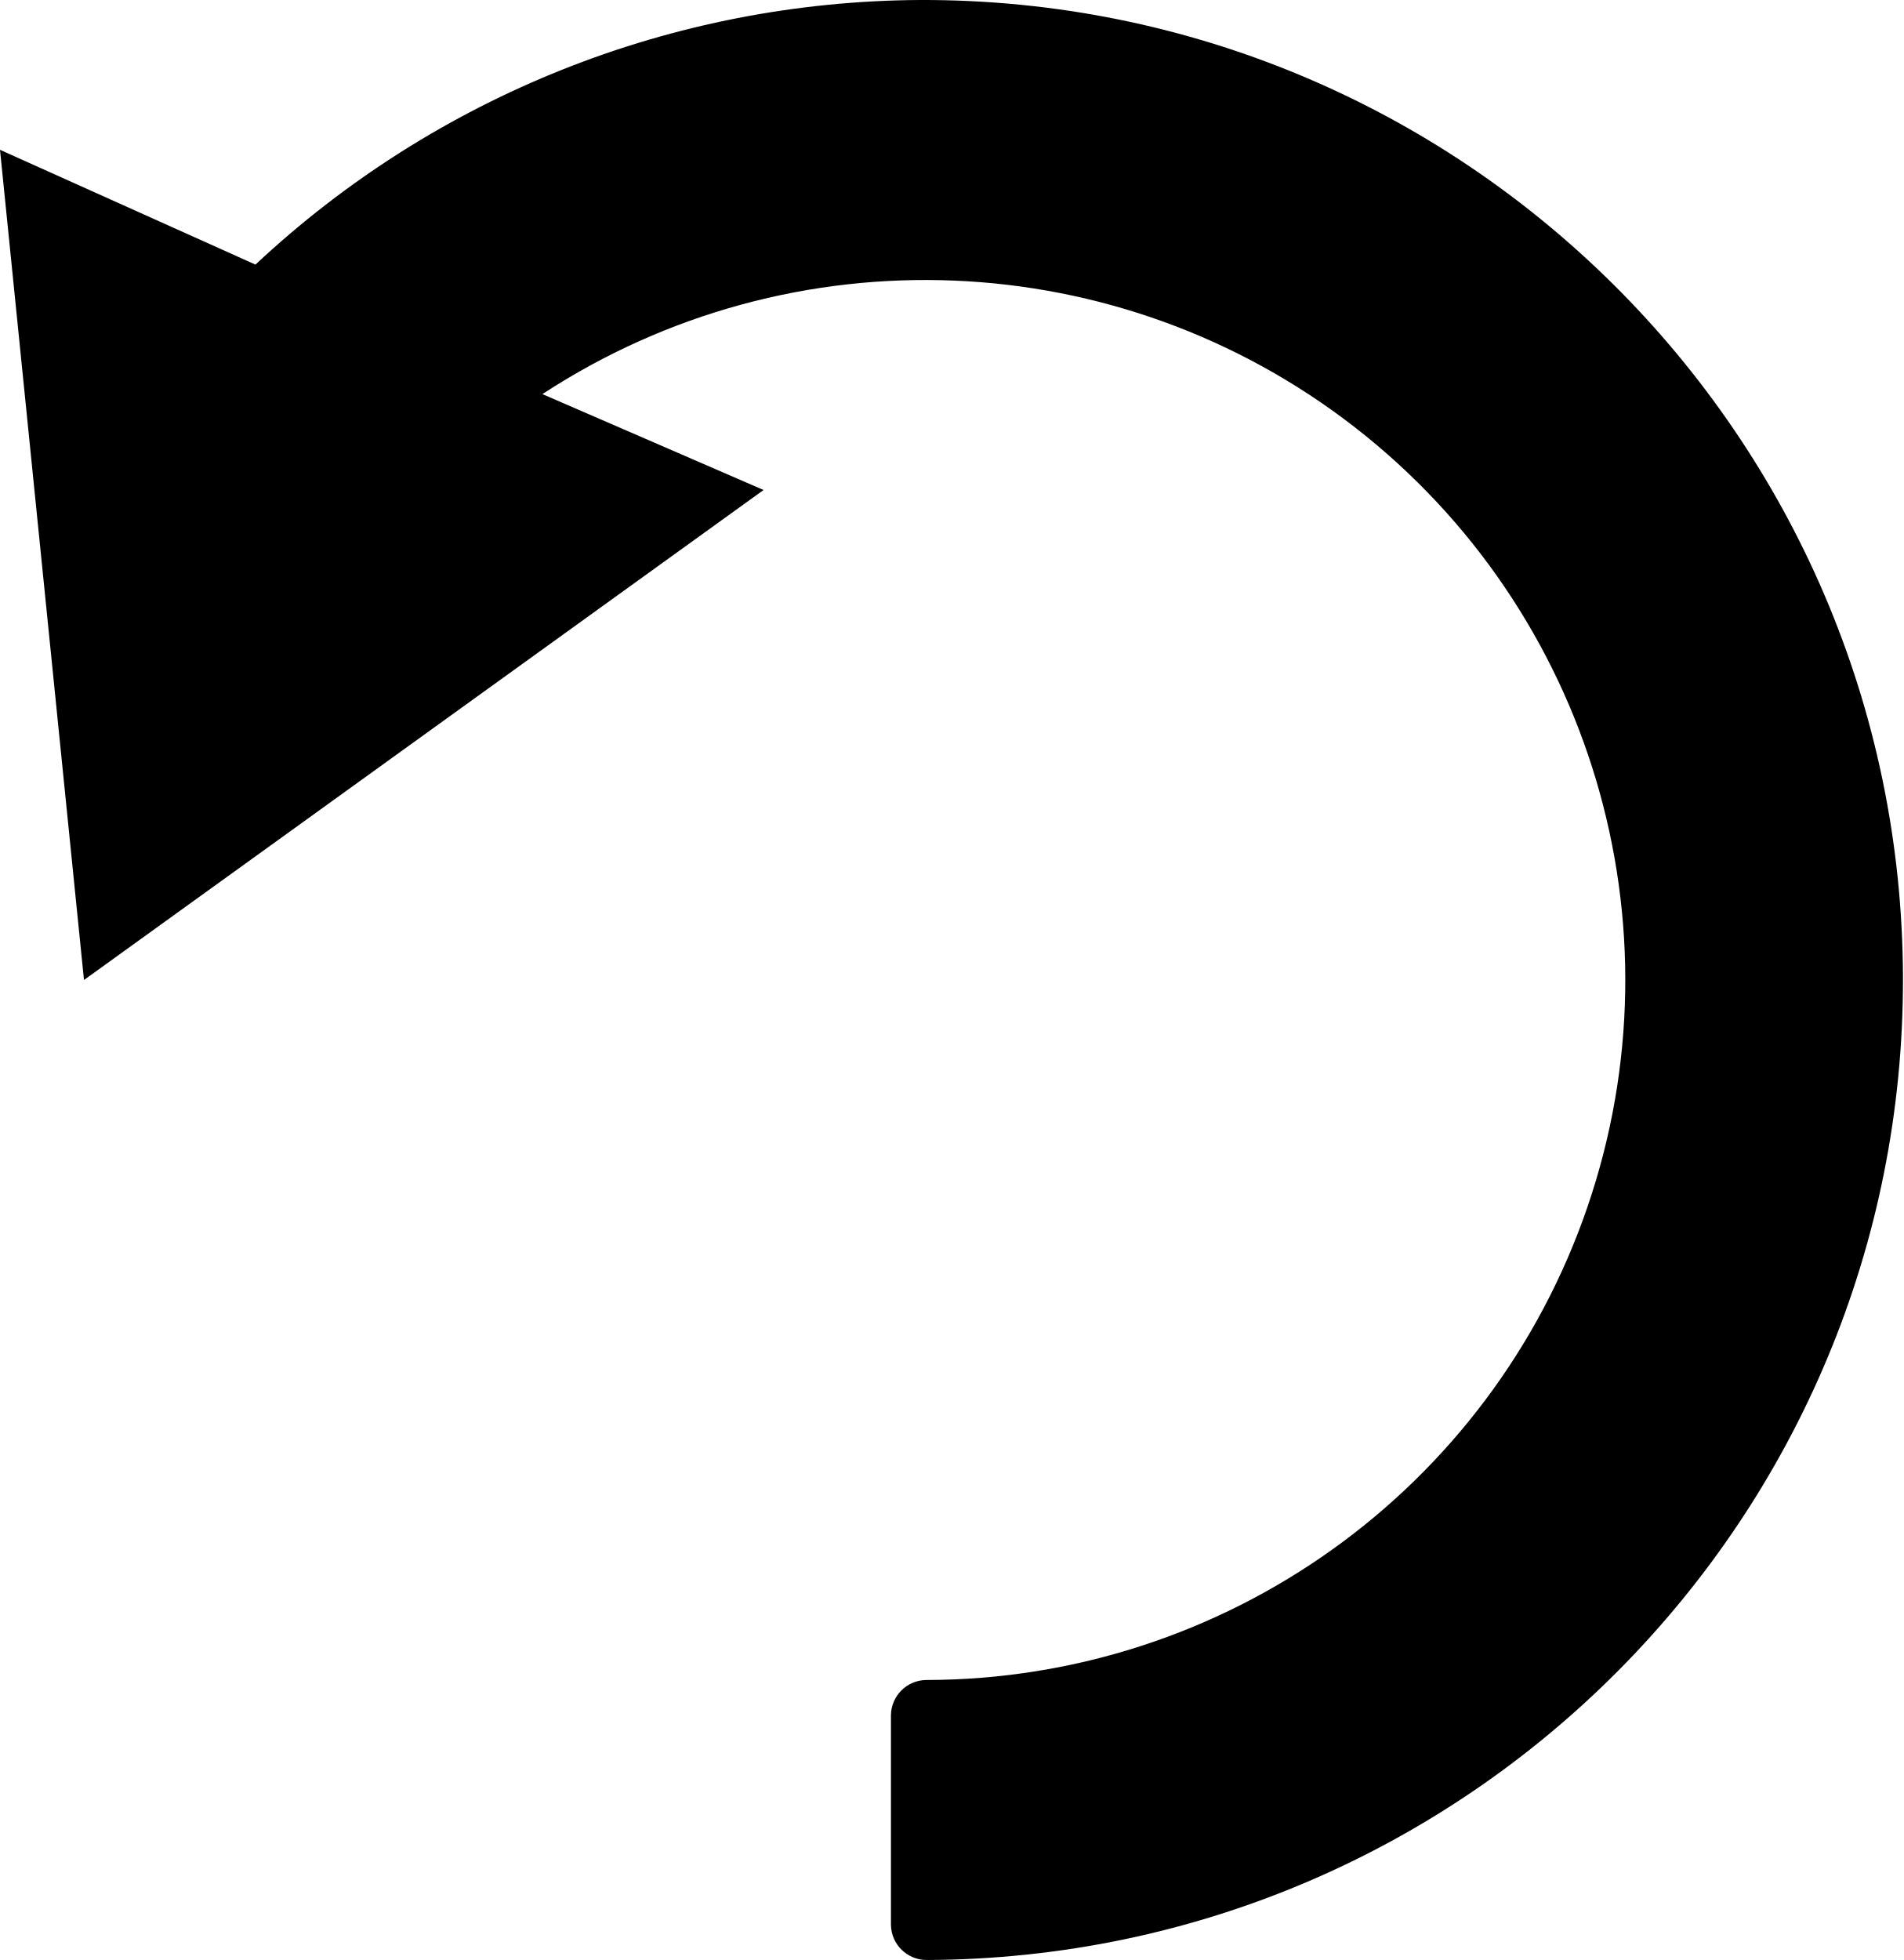
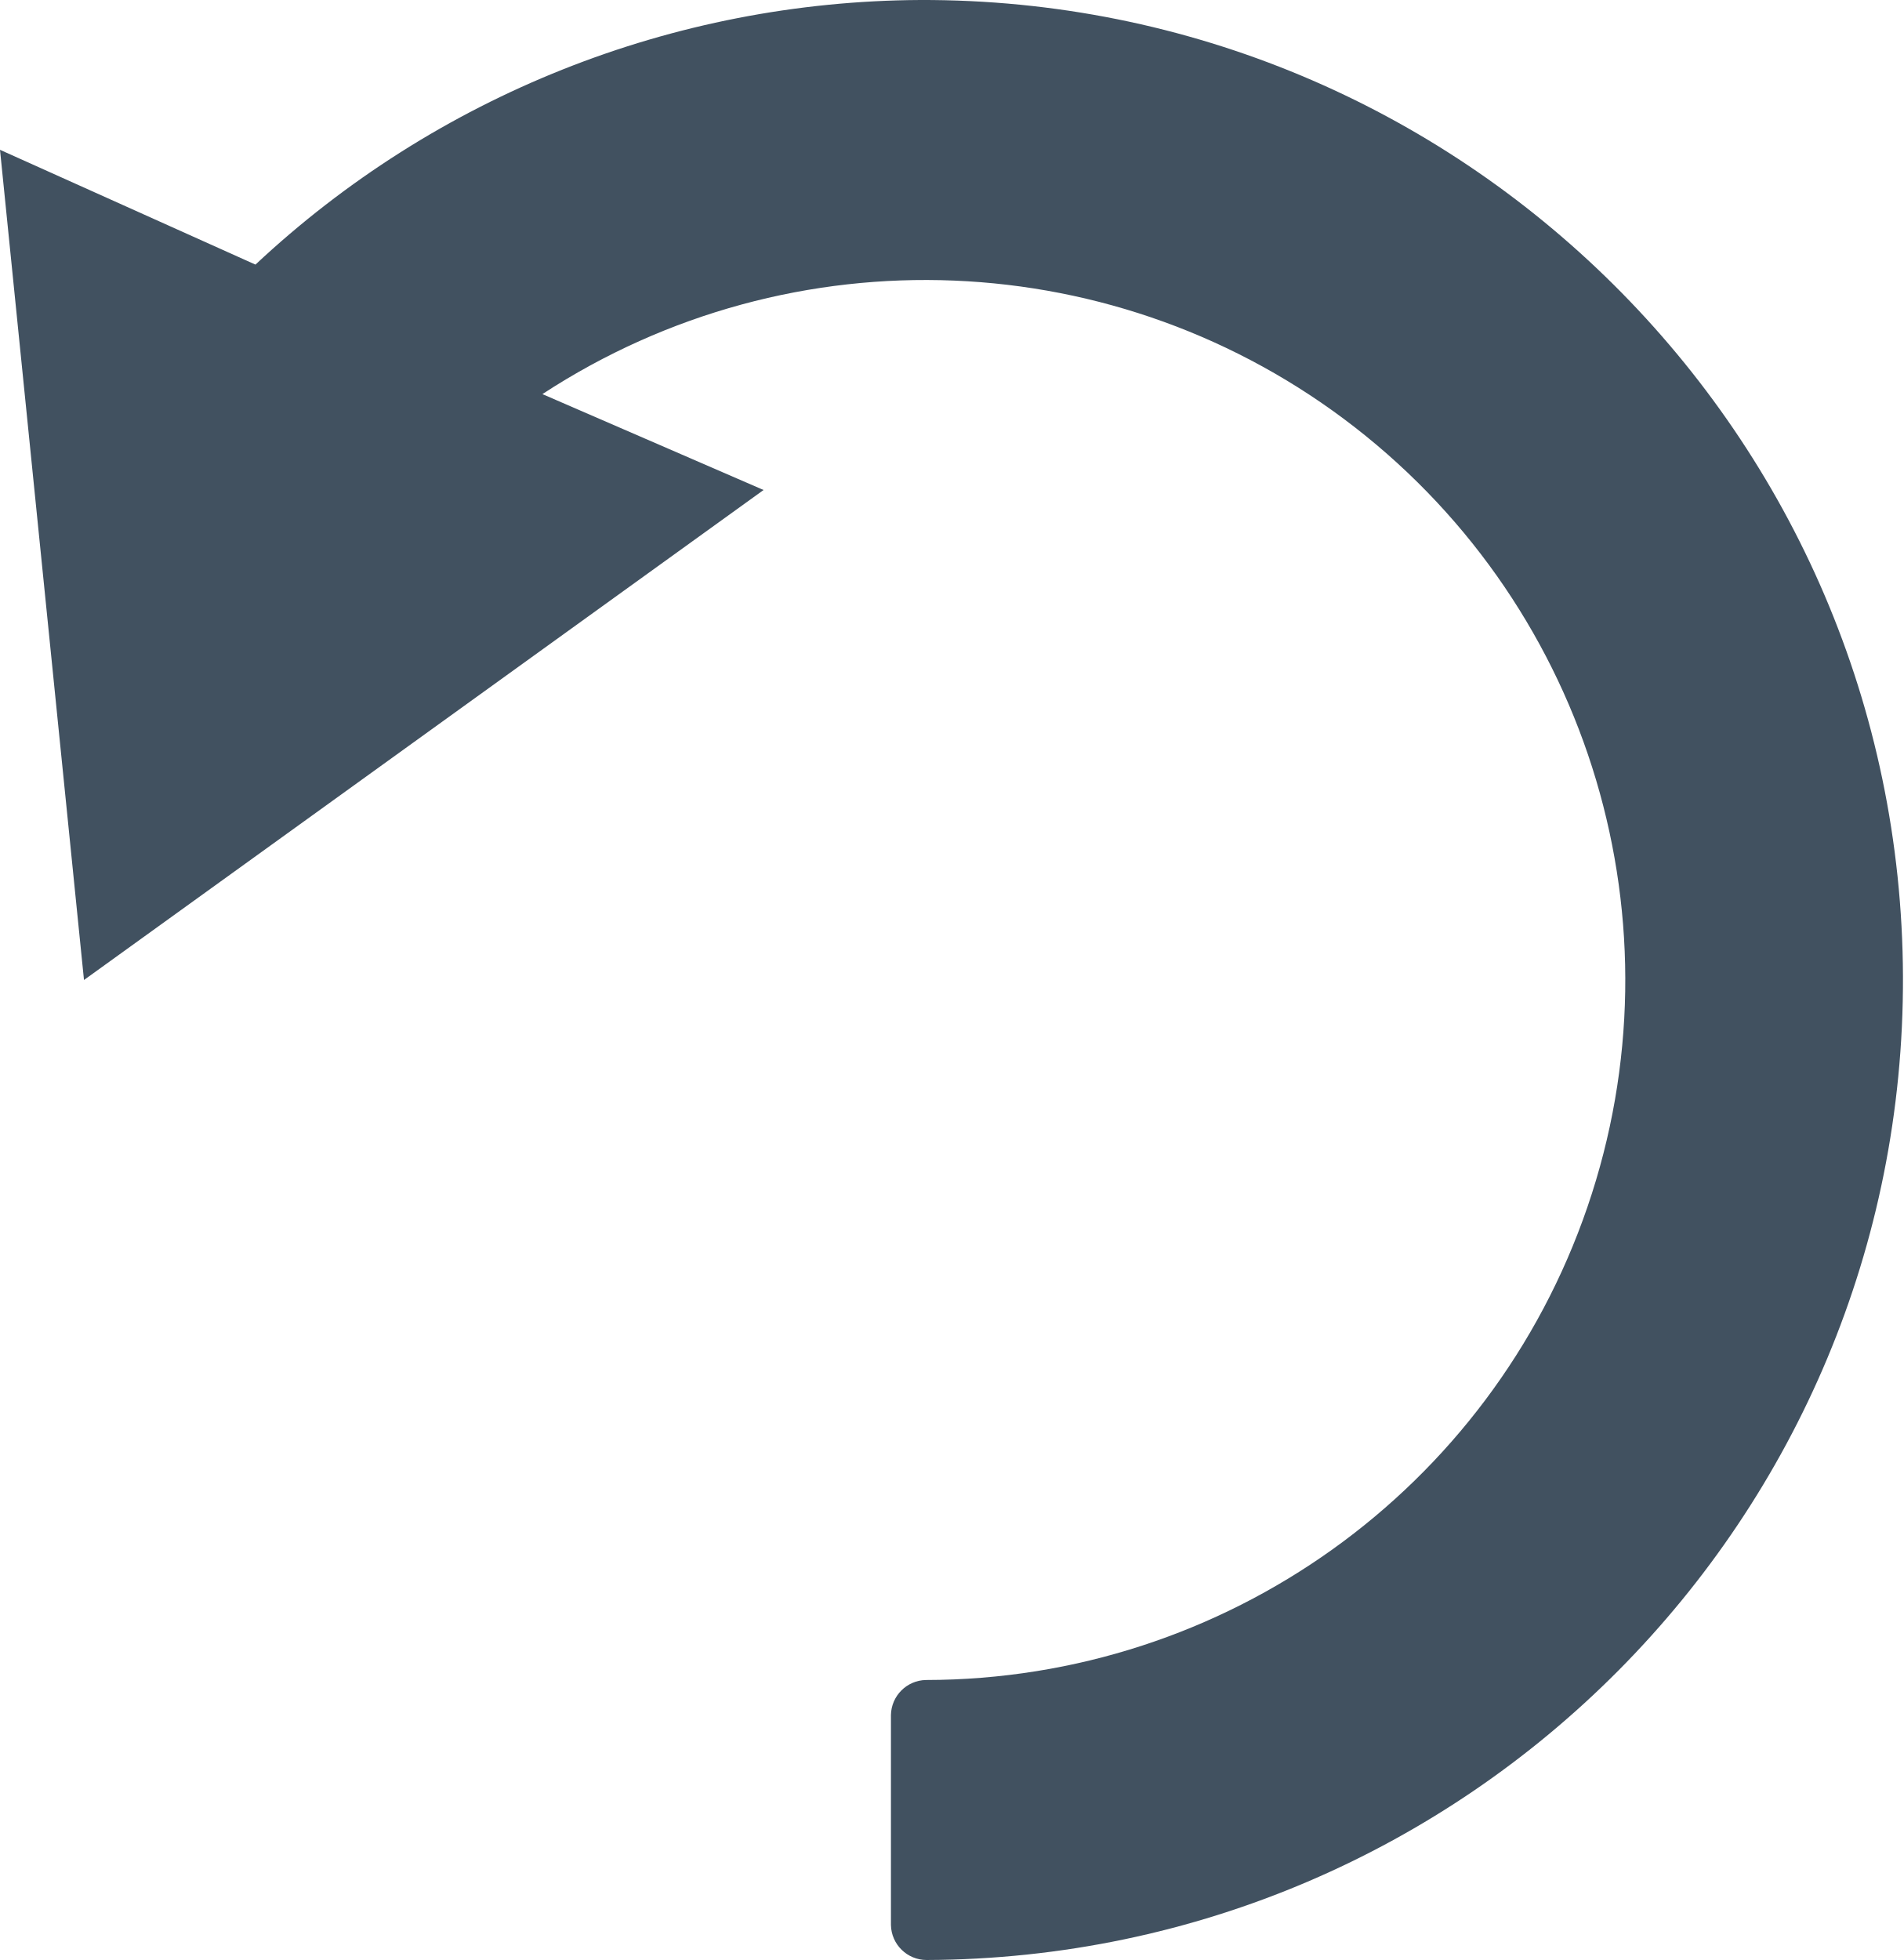
<svg xmlns="http://www.w3.org/2000/svg" viewBox="0 0 27.2 28">
  <g id="f4b1c3e0-c920-40d7-99dc-2e051ed01b07" data-name="Ebene 2">
    <g id="f33e5a7d-89f4-4943-83d2-fdbab467842c" data-name="Ebene 1">
-       <path d="M13.15,0a14,14,0,0,0-9.5,3.78L0,2.14,1.2,14l9.71-7L7.75,5.63A10,10,0,1,1,13.23,24a.51.51,0,0,0-.5.5v3a.51.51,0,0,0,.51.5,14,14,0,1,0-.1-28Z" />
+       <path fill="#415160" d="M13.15,0a14,14,0,0,0-9.5,3.78L0,2.14,1.2,14l9.71-7L7.75,5.63A10,10,0,1,1,13.23,24a.51.51,0,0,0-.5.5v3a.51.51,0,0,0,.51.5,14,14,0,1,0-.1-28Z" />
    </g>
  </g>
</svg>
